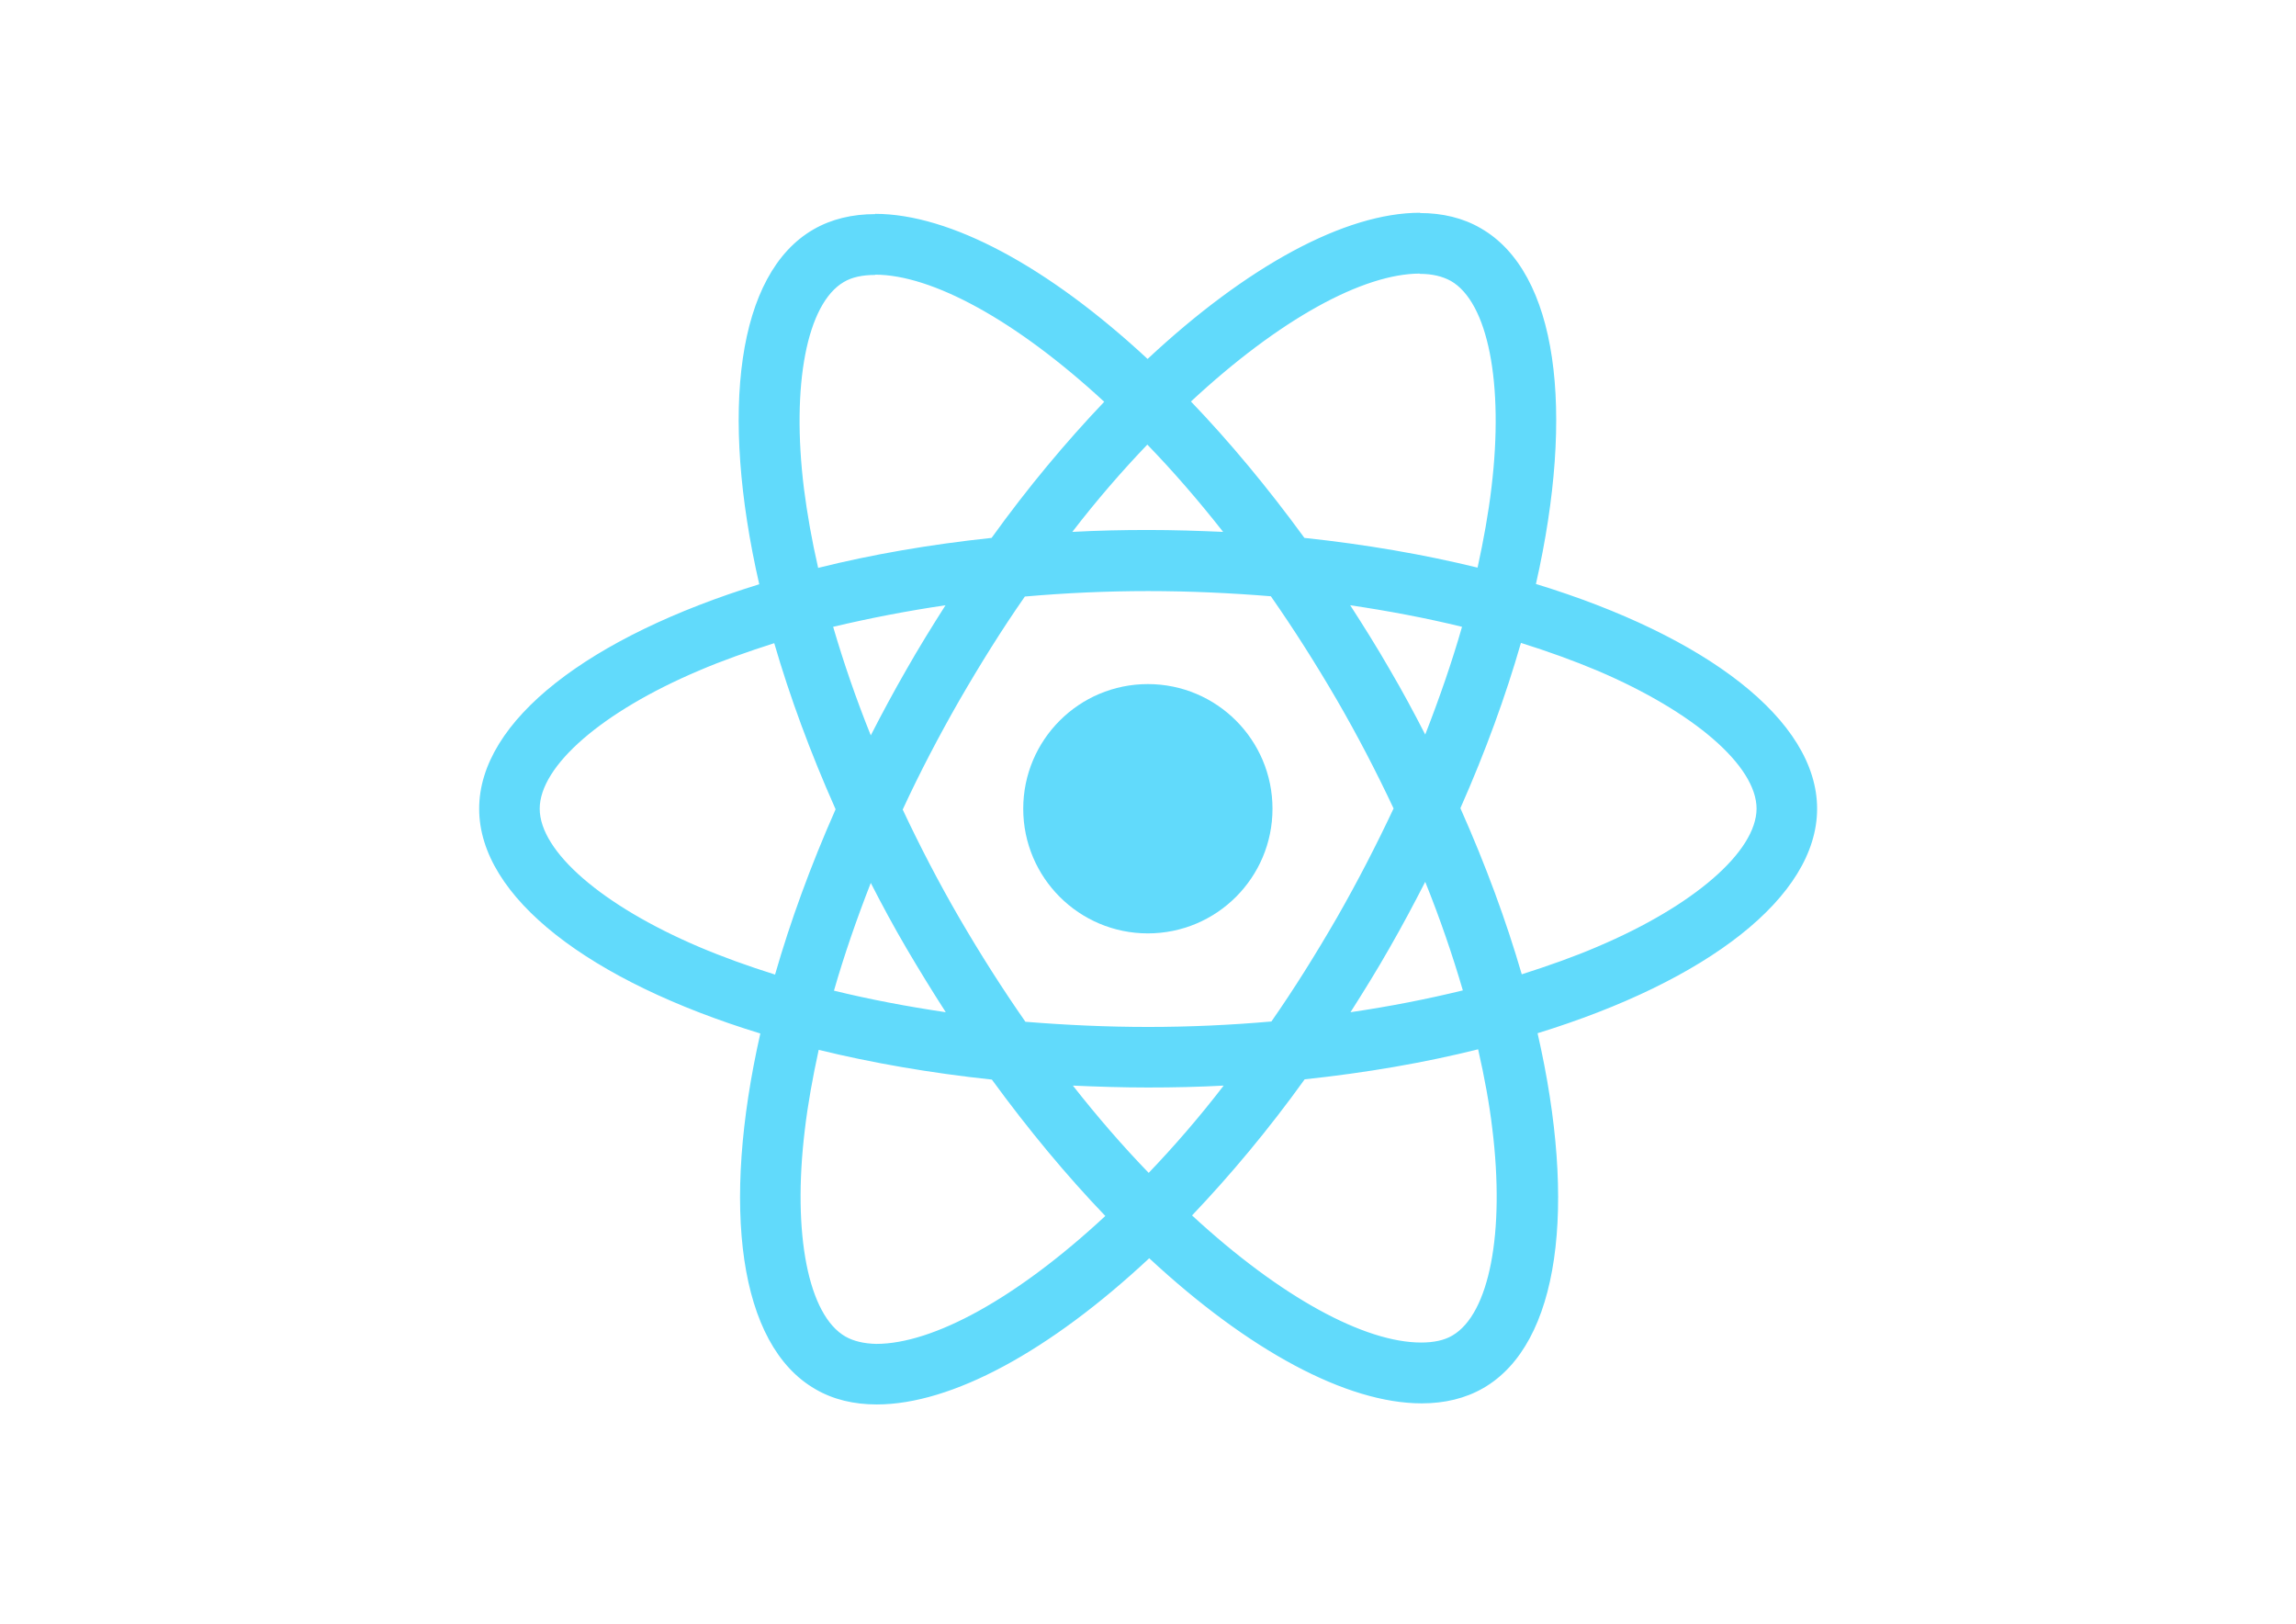
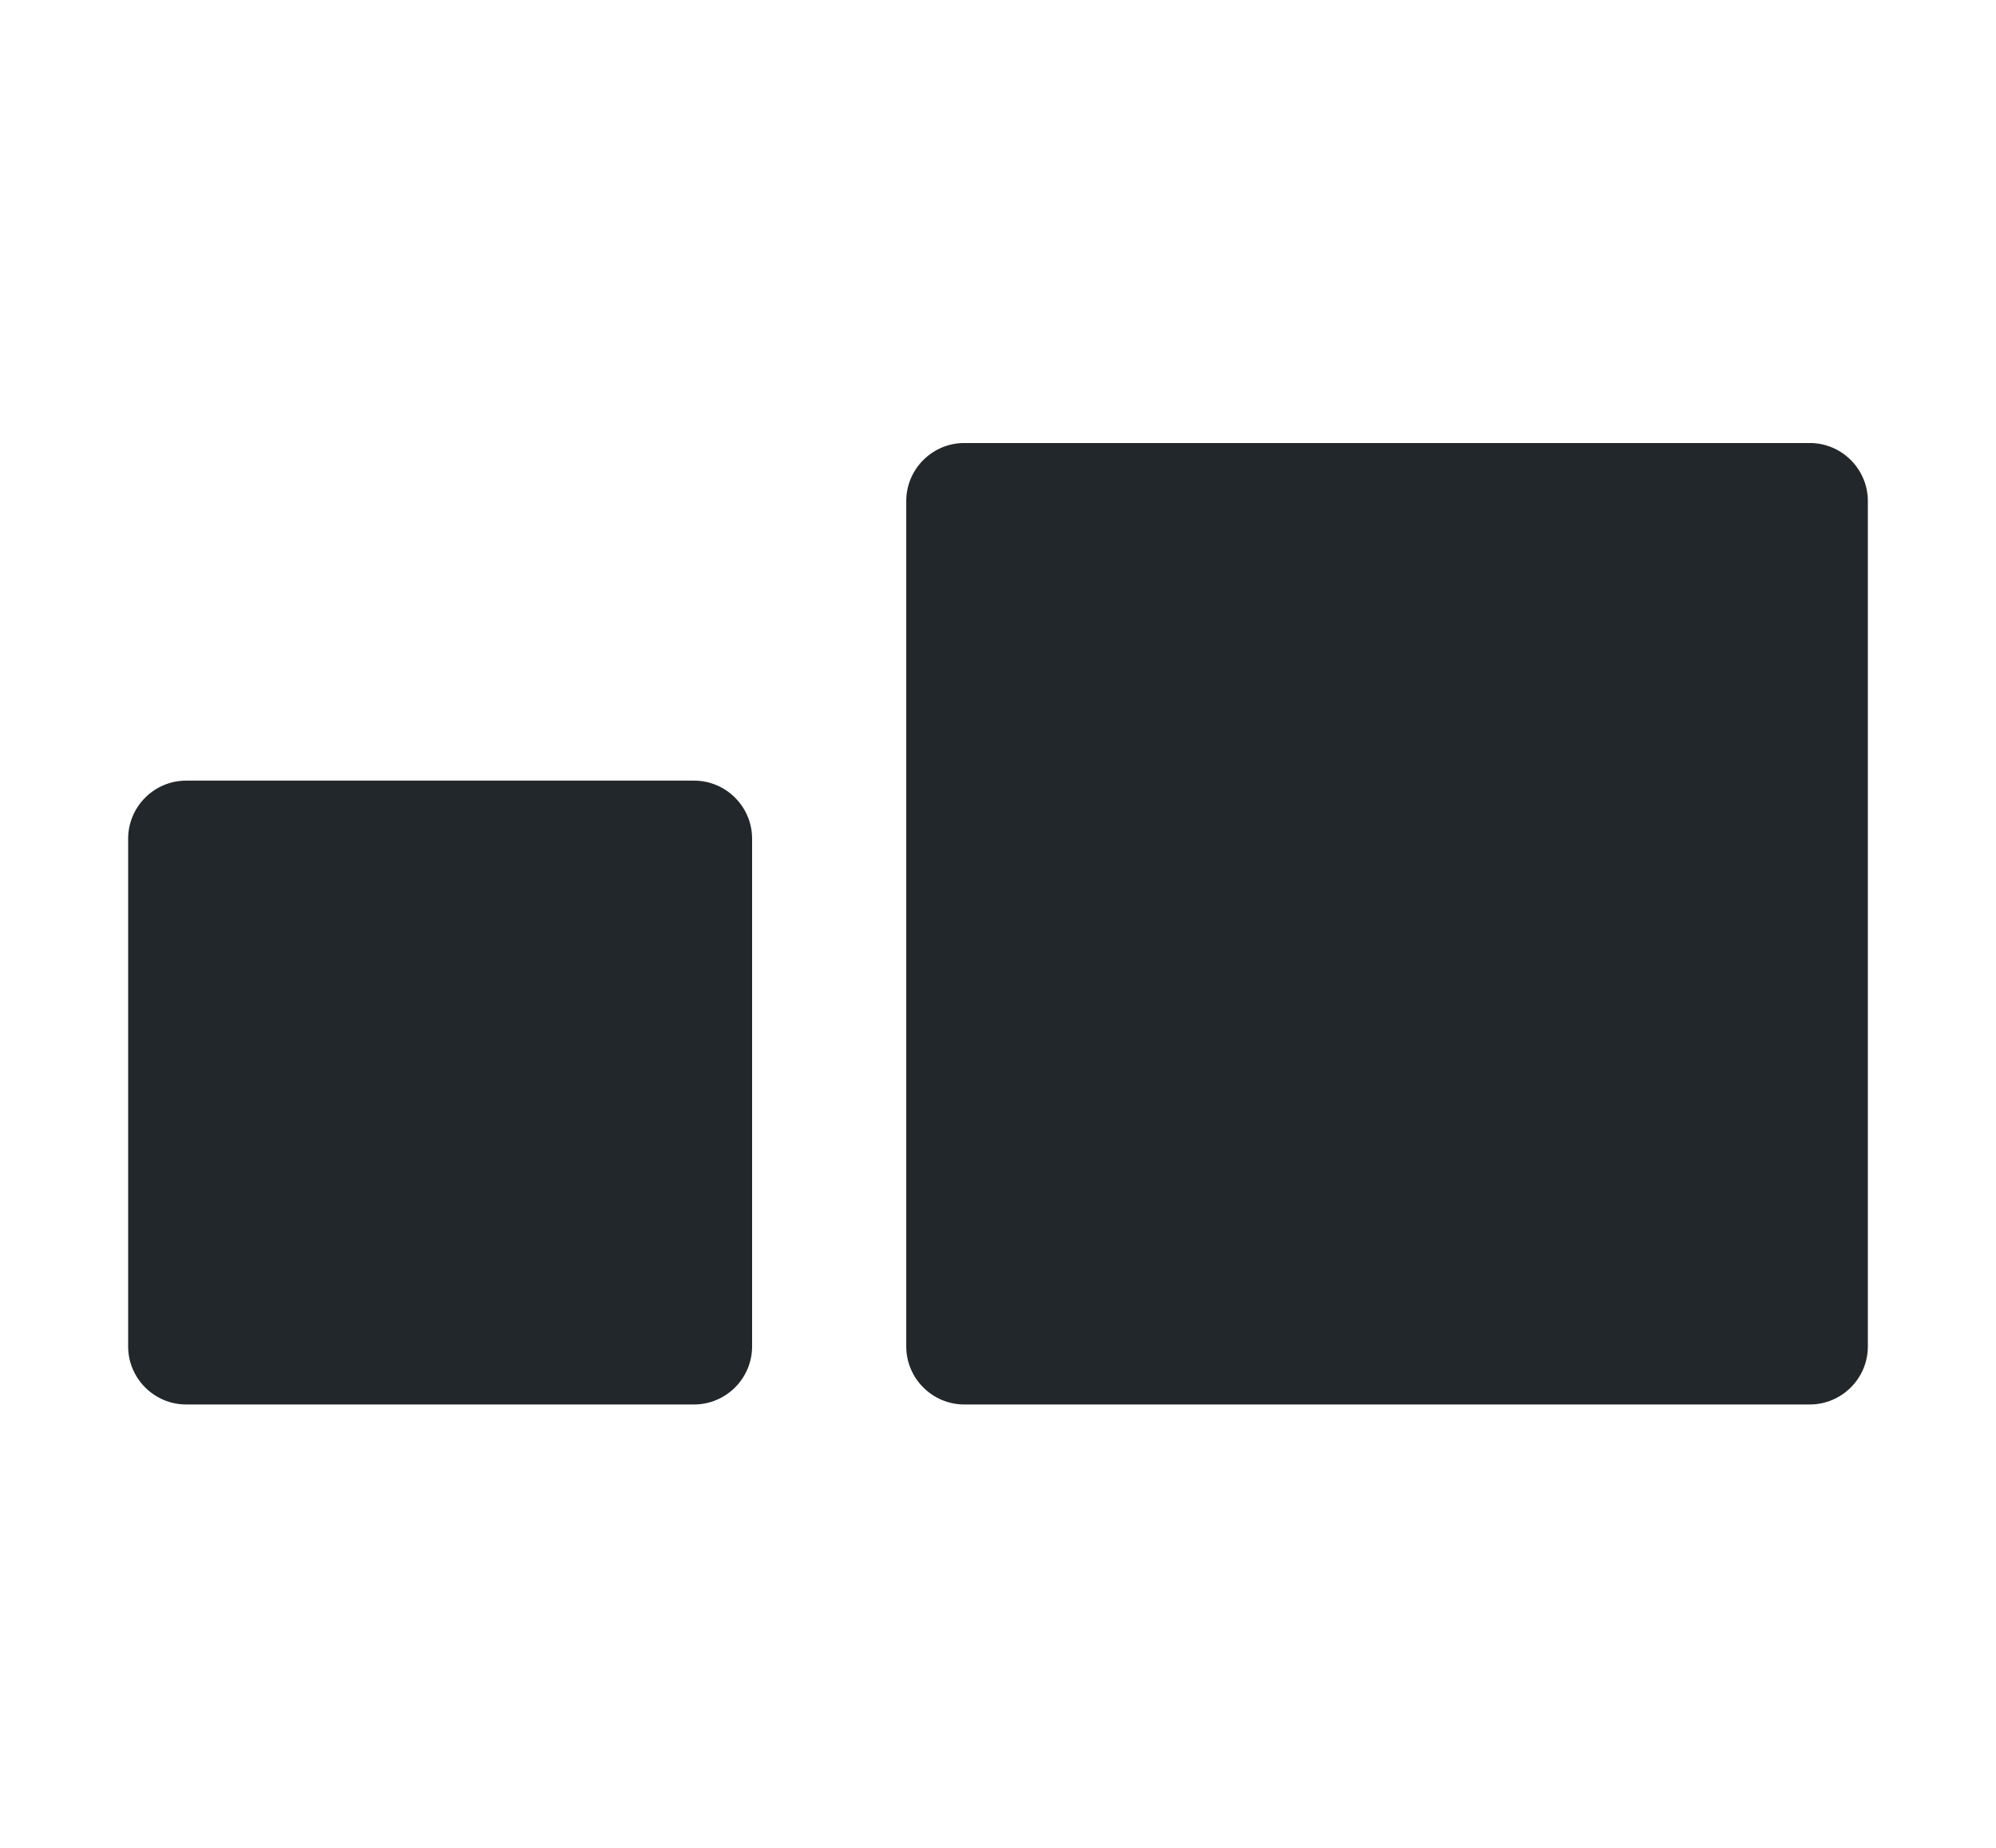
- <svg xmlns="http://www.w3.org/2000/svg" viewBox="0 0 841.9 595.3">
-   <g fill="#61DAFB">
-     <path d="M666.3 296.5c0-32.5-40.7-63.3-103.1-82.4 14.4-63.6 8-114.2-20.2-130.4-6.5-3.8-14.1-5.6-22.4-5.6v22.3c4.6 0 8.3.9 11.4 2.6 13.6 7.8 19.5 37.5 14.9 75.7-1.1 9.4-2.9 19.3-5.1 29.4-19.6-4.8-41-8.5-63.5-10.9-13.5-18.5-27.5-35.3-41.6-50 32.6-30.3 63.2-46.9 84-46.9V78c-27.5 0-63.5 19.6-99.9 53.6-36.4-33.8-72.4-53.2-99.9-53.2v22.3c20.7 0 51.4 16.5 84 46.6-14 14.7-28 31.4-41.3 49.9-22.6 2.4-44 6.1-63.6 11-2.3-10-4-19.7-5.2-29-4.7-38.2 1.1-67.9 14.6-75.8 3-1.8 6.9-2.6 11.5-2.6V78.5c-8.4 0-16 1.8-22.6 5.6-28.1 16.2-34.4 66.7-19.9 130.1-62.2 19.2-102.7 49.9-102.7 82.3 0 32.5 40.7 63.3 103.1 82.4-14.4 63.6-8 114.2 20.2 130.4 6.5 3.8 14.1 5.6 22.5 5.6 27.5 0 63.5-19.6 99.9-53.6 36.4 33.8 72.4 53.2 99.9 53.2 8.4 0 16-1.8 22.6-5.6 28.1-16.2 34.4-66.7 19.9-130.1 62-19.1 102.5-49.9 102.5-82.3zm-130.2-66.7c-3.7 12.9-8.3 26.2-13.5 39.5-4.1-8-8.4-16-13.1-24-4.6-8-9.5-15.8-14.4-23.4 14.2 2.1 27.9 4.7 41 7.9zm-45.8 106.5c-7.8 13.5-15.8 26.3-24.1 38.2-14.9 1.3-30 2-45.2 2-15.1 0-30.2-.7-45-1.9-8.3-11.9-16.4-24.6-24.2-38-7.6-13.1-14.5-26.4-20.8-39.8 6.2-13.4 13.2-26.8 20.7-39.9 7.8-13.5 15.8-26.3 24.1-38.2 14.9-1.3 30-2 45.2-2 15.1 0 30.2.7 45 1.9 8.3 11.9 16.4 24.6 24.2 38 7.6 13.1 14.5 26.4 20.8 39.8-6.3 13.4-13.2 26.8-20.7 39.9zm32.3-13c5.4 13.4 10 26.8 13.8 39.8-13.1 3.2-26.9 5.9-41.2 8 4.9-7.7 9.8-15.6 14.4-23.7 4.6-8 8.9-16.1 13-24.1zM421.2 430c-9.3-9.6-18.6-20.3-27.8-32 9 .4 18.2.7 27.5.7 9.4 0 18.7-.2 27.8-.7-9 11.7-18.3 22.4-27.5 32zm-74.4-58.9c-14.2-2.1-27.9-4.7-41-7.9 3.7-12.9 8.3-26.2 13.5-39.5 4.1 8 8.4 16 13.1 24 4.7 8 9.5 15.8 14.4 23.4zM420.7 163c9.3 9.6 18.6 20.3 27.8 32-9-.4-18.2-.7-27.5-.7-9.4 0-18.7.2-27.8.7 9-11.7 18.3-22.4 27.5-32zm-74 58.9c-4.9 7.7-9.8 15.6-14.4 23.7-4.6 8-8.9 16-13 24-5.4-13.4-10-26.8-13.8-39.8 13.1-3.1 26.9-5.8 41.2-7.9zm-90.5 125.2c-35.4-15.1-58.3-34.9-58.3-50.6 0-15.7 22.9-35.6 58.3-50.6 8.6-3.7 18-7 27.7-10.1 5.7 19.6 13.2 40 22.5 60.9-9.2 20.8-16.6 41.1-22.2 60.6-9.9-3.1-19.3-6.5-28-10.2zM310 490c-13.6-7.8-19.5-37.5-14.9-75.7 1.1-9.4 2.9-19.3 5.1-29.4 19.6 4.8 41 8.5 63.5 10.9 13.5 18.5 27.5 35.3 41.6 50-32.6 30.3-63.2 46.9-84 46.9-4.5-.1-8.3-1-11.3-2.7zm237.2-76.2c4.7 38.2-1.1 67.9-14.6 75.8-3 1.8-6.9 2.6-11.5 2.6-20.7 0-51.4-16.5-84-46.6 14-14.7 28-31.4 41.3-49.9 22.6-2.4 44-6.1 63.6-11 2.3 10.1 4.1 19.8 5.2 29.1zm38.5-66.7c-8.6 3.7-18 7-27.7 10.1-5.7-19.6-13.2-40-22.5-60.9 9.2-20.8 16.6-41.1 22.2-60.6 9.9 3.1 19.3 6.5 28.1 10.2 35.4 15.1 58.3 34.9 58.3 50.6-.1 15.7-23 35.6-58.4 50.6zM320.8 78.4z" />
-     <circle cx="420.9" cy="296.5" r="45.7" />
-     <path d="M520.5 78.1z" />
+ <svg xmlns="http://www.w3.org/2000/svg" version="1.1" id="Layer_1" x="0px" y="0px" width="511.393px" height="473.417px" viewBox="0 0 511.393 473.417" enable-background="new 0 0 511.393 473.417" xml:space="preserve">
+   <g>
+     <g>
+       <path fill="#22272B" d="M192.692,345.038c0,8.172-6.686,14.857-14.857,14.857H47.69c-8.172,0-14.857-6.686-14.857-14.857V214.893    c0-8.172,6.686-14.858,14.857-14.858h130.145c8.172,0,14.857,6.687,14.857,14.858V345.038z" />
+     </g>
+     <g>
+       <path fill="#22272B" d="M478.56,345.038c0,8.172-6.686,14.857-14.856,14.857H247.046c-8.172,0-14.857-6.686-14.857-14.857V128.38    c0-8.172,6.686-14.857,14.857-14.857h216.657c8.171,0,14.856,6.686,14.856,14.857V345.038z" />
+     </g>
  </g>
</svg>
